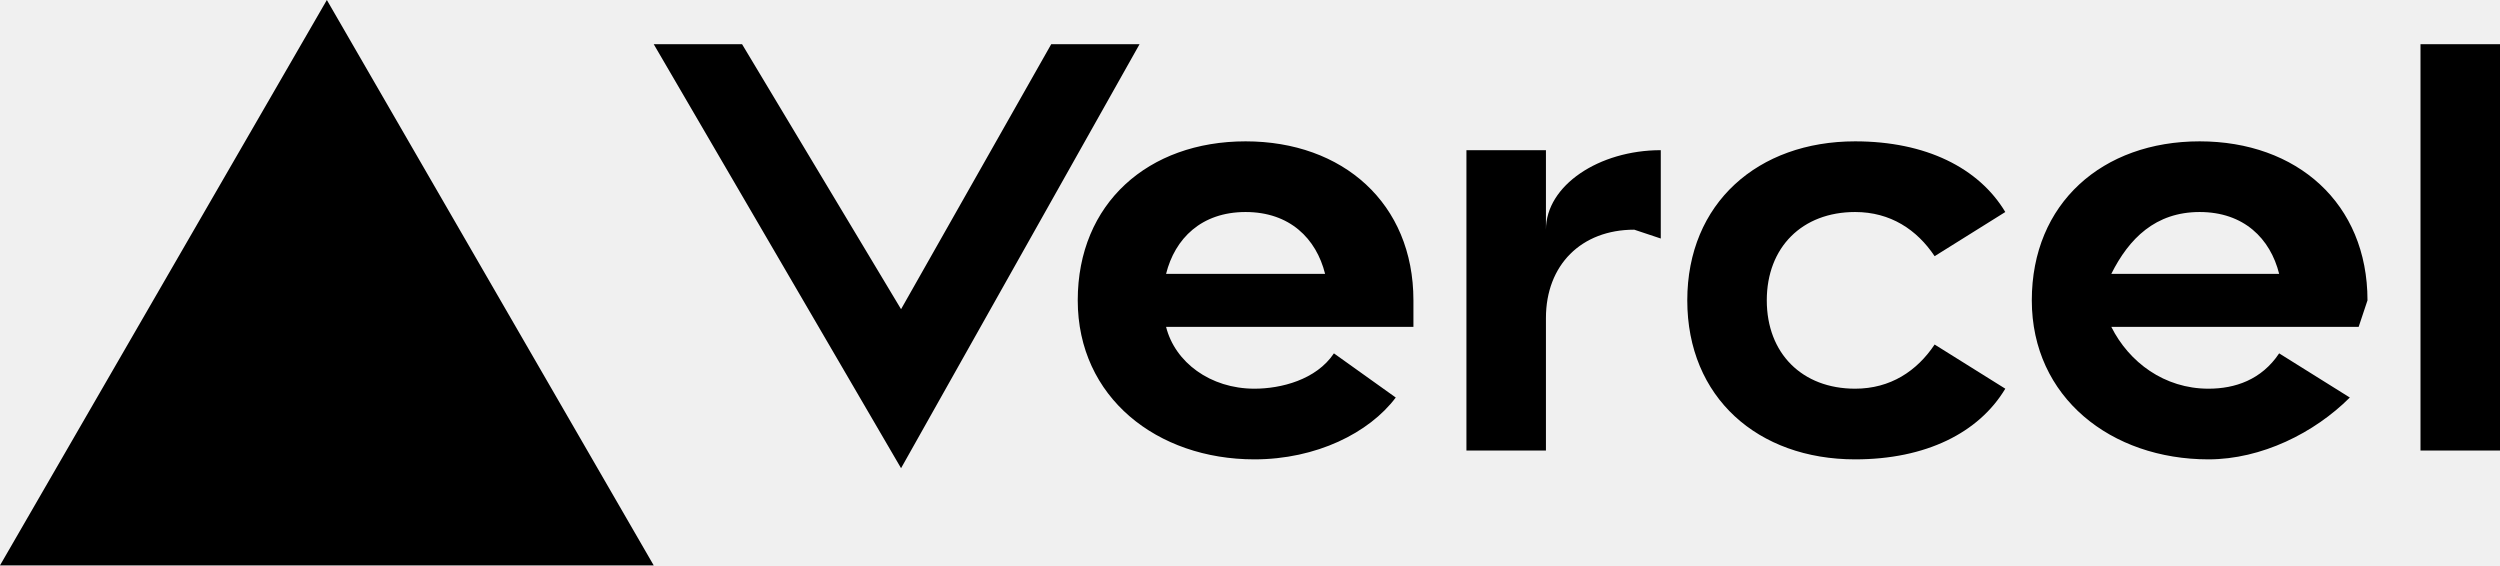
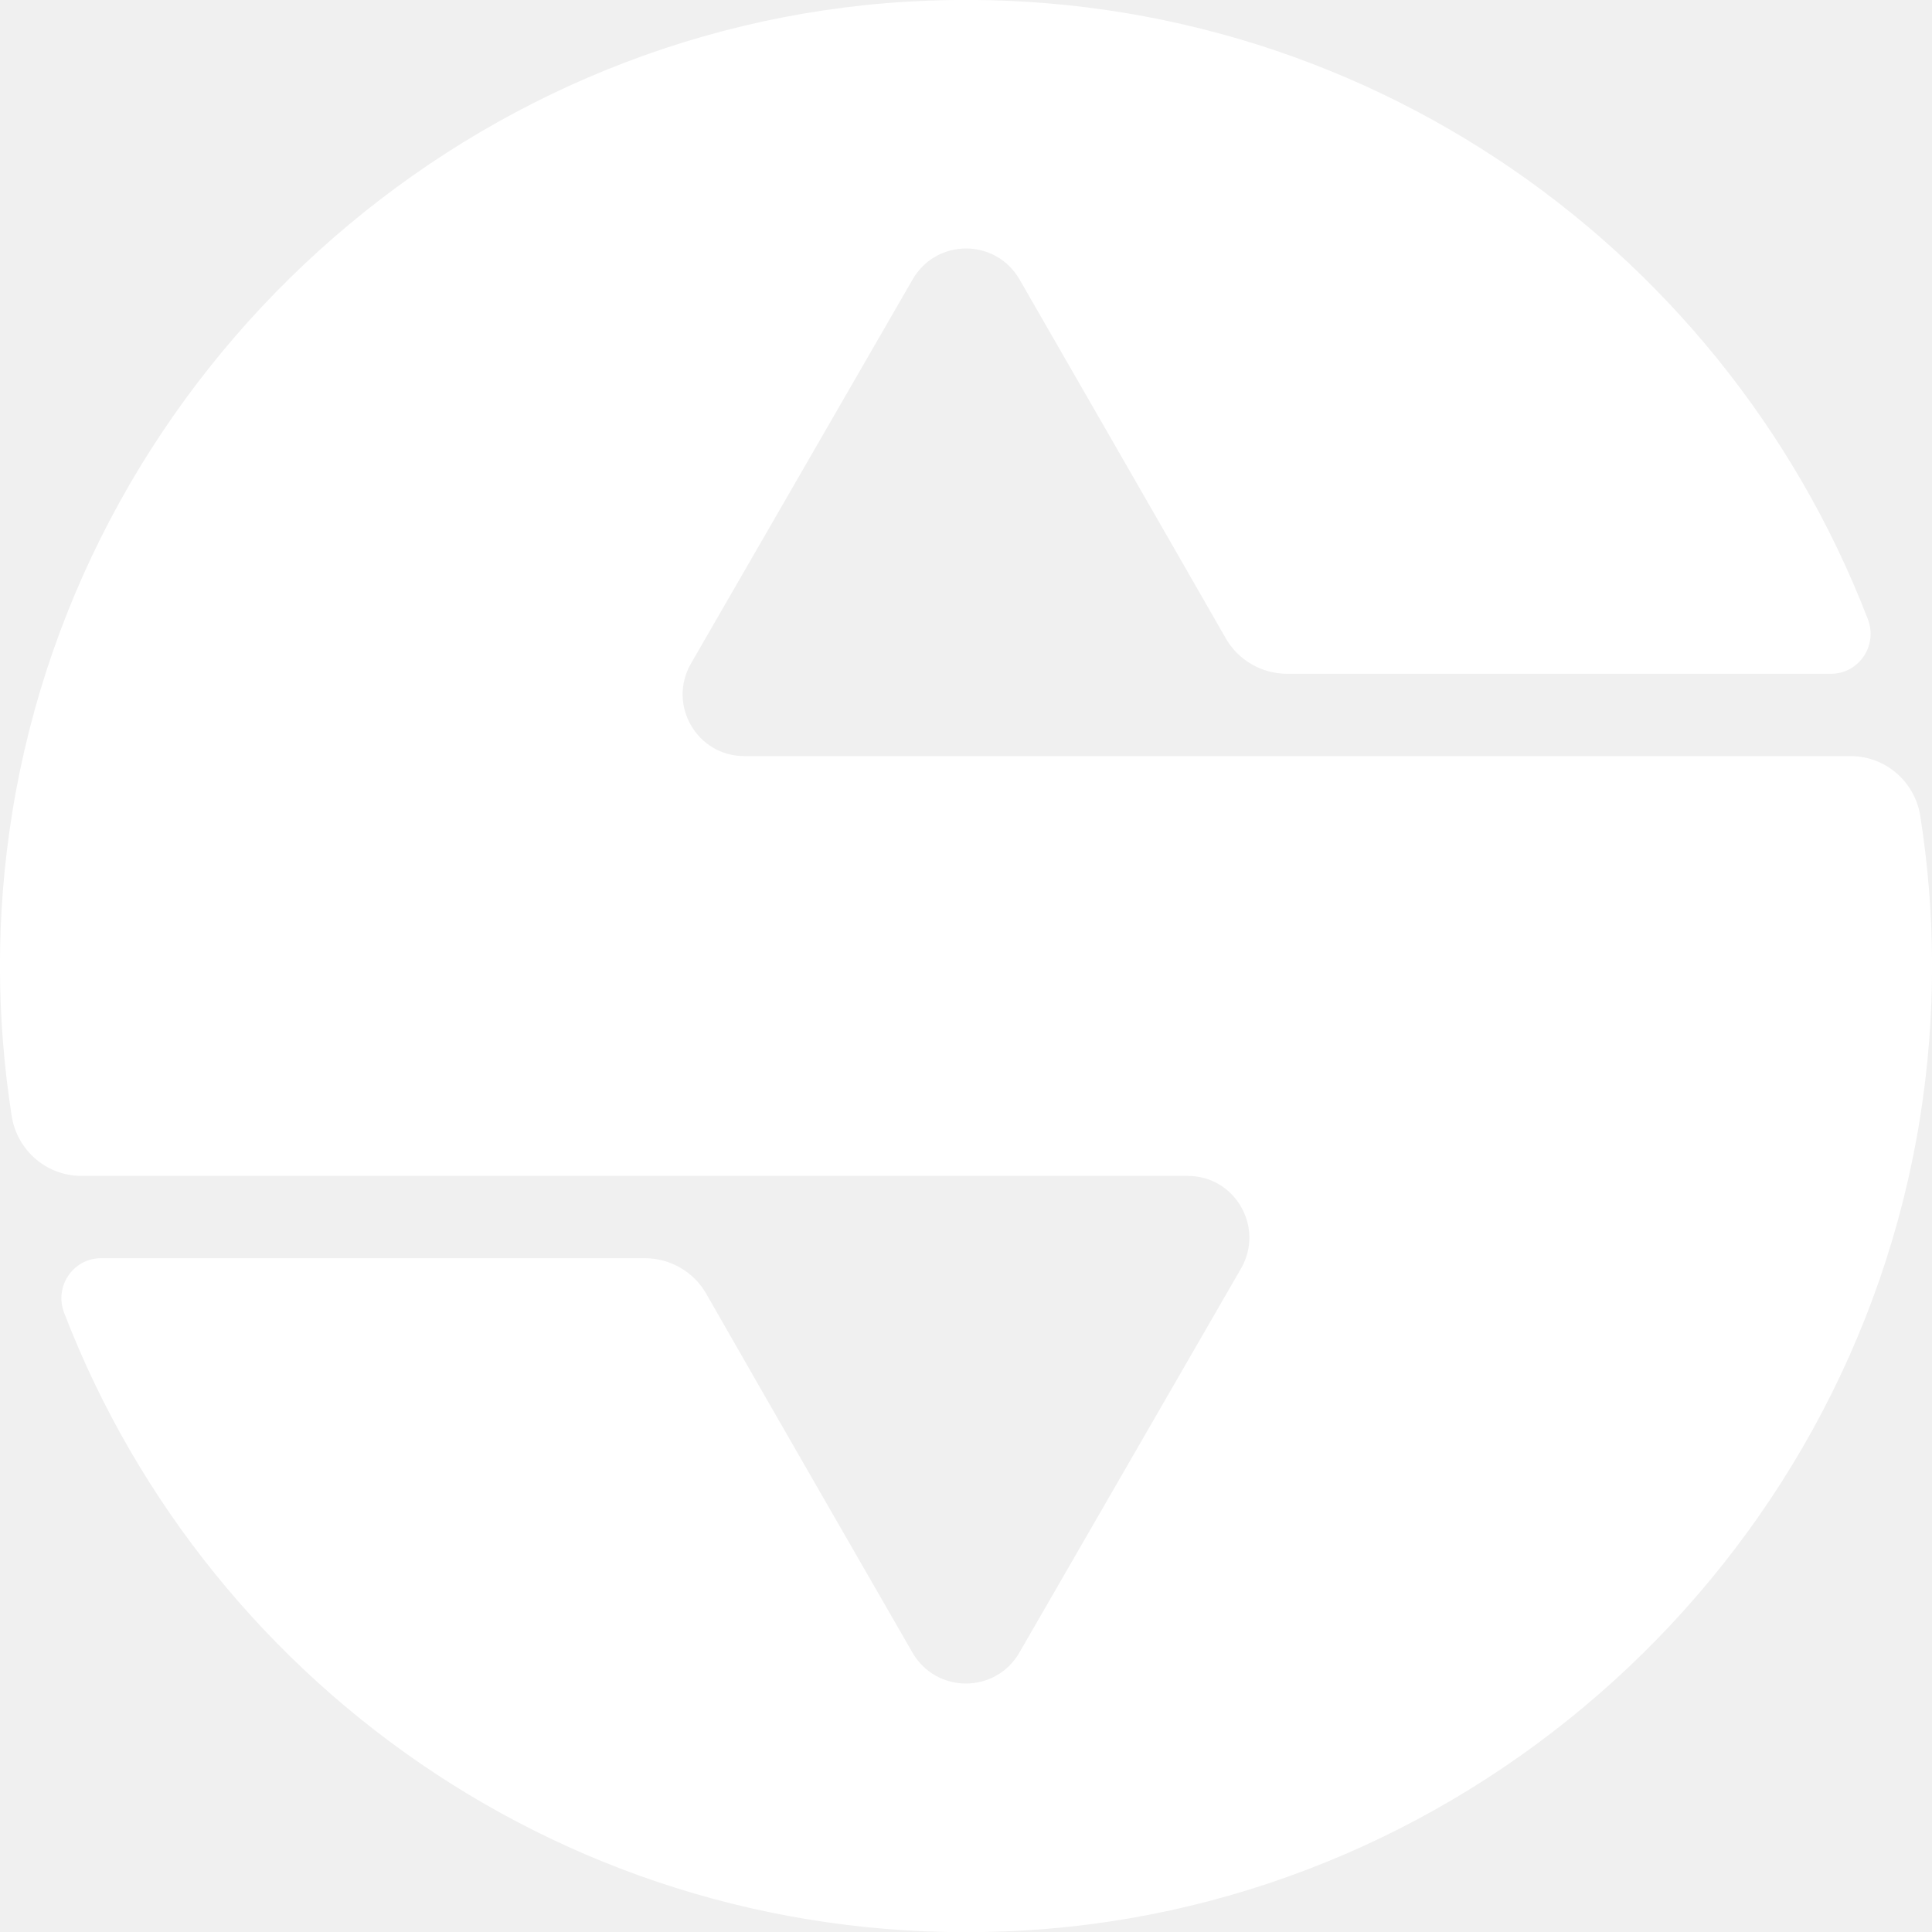
- <svg xmlns="http://www.w3.org/2000/svg" fill="none" viewBox="0 0 283 64">
-   <path fill="black" d="M141 16c-11 0-19 7-19 18s9 18 20 18c7 0 13-3 16-7l-7-5c-2 3-6 4-9 4-5 0-9-3-10-7h28v-3c0-11-8-18-19-18zm-9 15c1-4 4-7 9-7s8 3 9 7h-18zm117-15c-11 0-19 7-19 18s9 18 20 18c6 0 12-3 16-7l-8-5c-2 3-5 4-8 4-5 0-9-3-11-7h28l1-3c0-11-8-18-19-18zm-10 15c2-4 5-7 10-7s8 3 9 7h-19zm-39 3c0 6 4 10 10 10 4 0 7-2 9-5l8 5c-3 5-9 8-17 8-11 0-19-7-19-18s8-18 19-18c8 0 14 3 17 8l-8 5c-2-3-5-5-9-5-6 0-10 4-10 10zm83-29v46h-9V5h9zM37 0l37 64H0L37 0zm92 5-27 48L74 5h10l18 30 17-30h10zm59 12v10l-3-1c-6 0-10 4-10 10v15h-9V17h9v9c0-5 6-9 13-9z" />
+ <svg xmlns="http://www.w3.org/2000/svg" width="48" height="48" viewBox="0 0 48 48" fill="none">
+   <g clip-path="url(#clip0_1223_3934)">
+     <path d="M47.709 20.271C47.572 19.416 46.841 18.785 45.977 18.785H29.517H26.184H18.492C17.315 18.785 16.579 17.512 17.165 16.489L22.675 6.941C23.266 5.918 24.738 5.918 25.329 6.941C25.329 6.941 29.072 13.443 30.451 15.854C30.764 16.405 31.351 16.74 31.981 16.74H45.487C46.188 16.74 46.66 16.035 46.404 15.378C42.776 5.953 33.374 -0.606 22.53 0.042C11.417 0.708 2.094 9.171 0.309 20.161C-0.115 22.77 -0.088 25.309 0.291 27.73C0.428 28.585 1.159 29.215 2.023 29.215H18.483H21.018H29.508C30.685 29.215 31.421 30.489 30.835 31.512L25.325 41.06C24.734 42.082 23.262 42.082 22.671 41.06C22.671 41.06 18.924 34.558 17.549 32.147C17.236 31.596 16.649 31.26 16.019 31.26H2.513C1.812 31.26 1.34 31.966 1.596 32.623C5.228 42.06 14.644 48.624 25.505 47.958C36.614 47.279 45.924 38.807 47.696 27.818C48.115 25.212 48.088 22.687 47.709 20.275V20.271Z" fill="white" />
+   </g>
+   <defs>
+     <clipPath id="clip0_1223_3934">
+       <rect width="48" height="48" fill="white" />
+     </clipPath>
+   </defs>
</svg>
